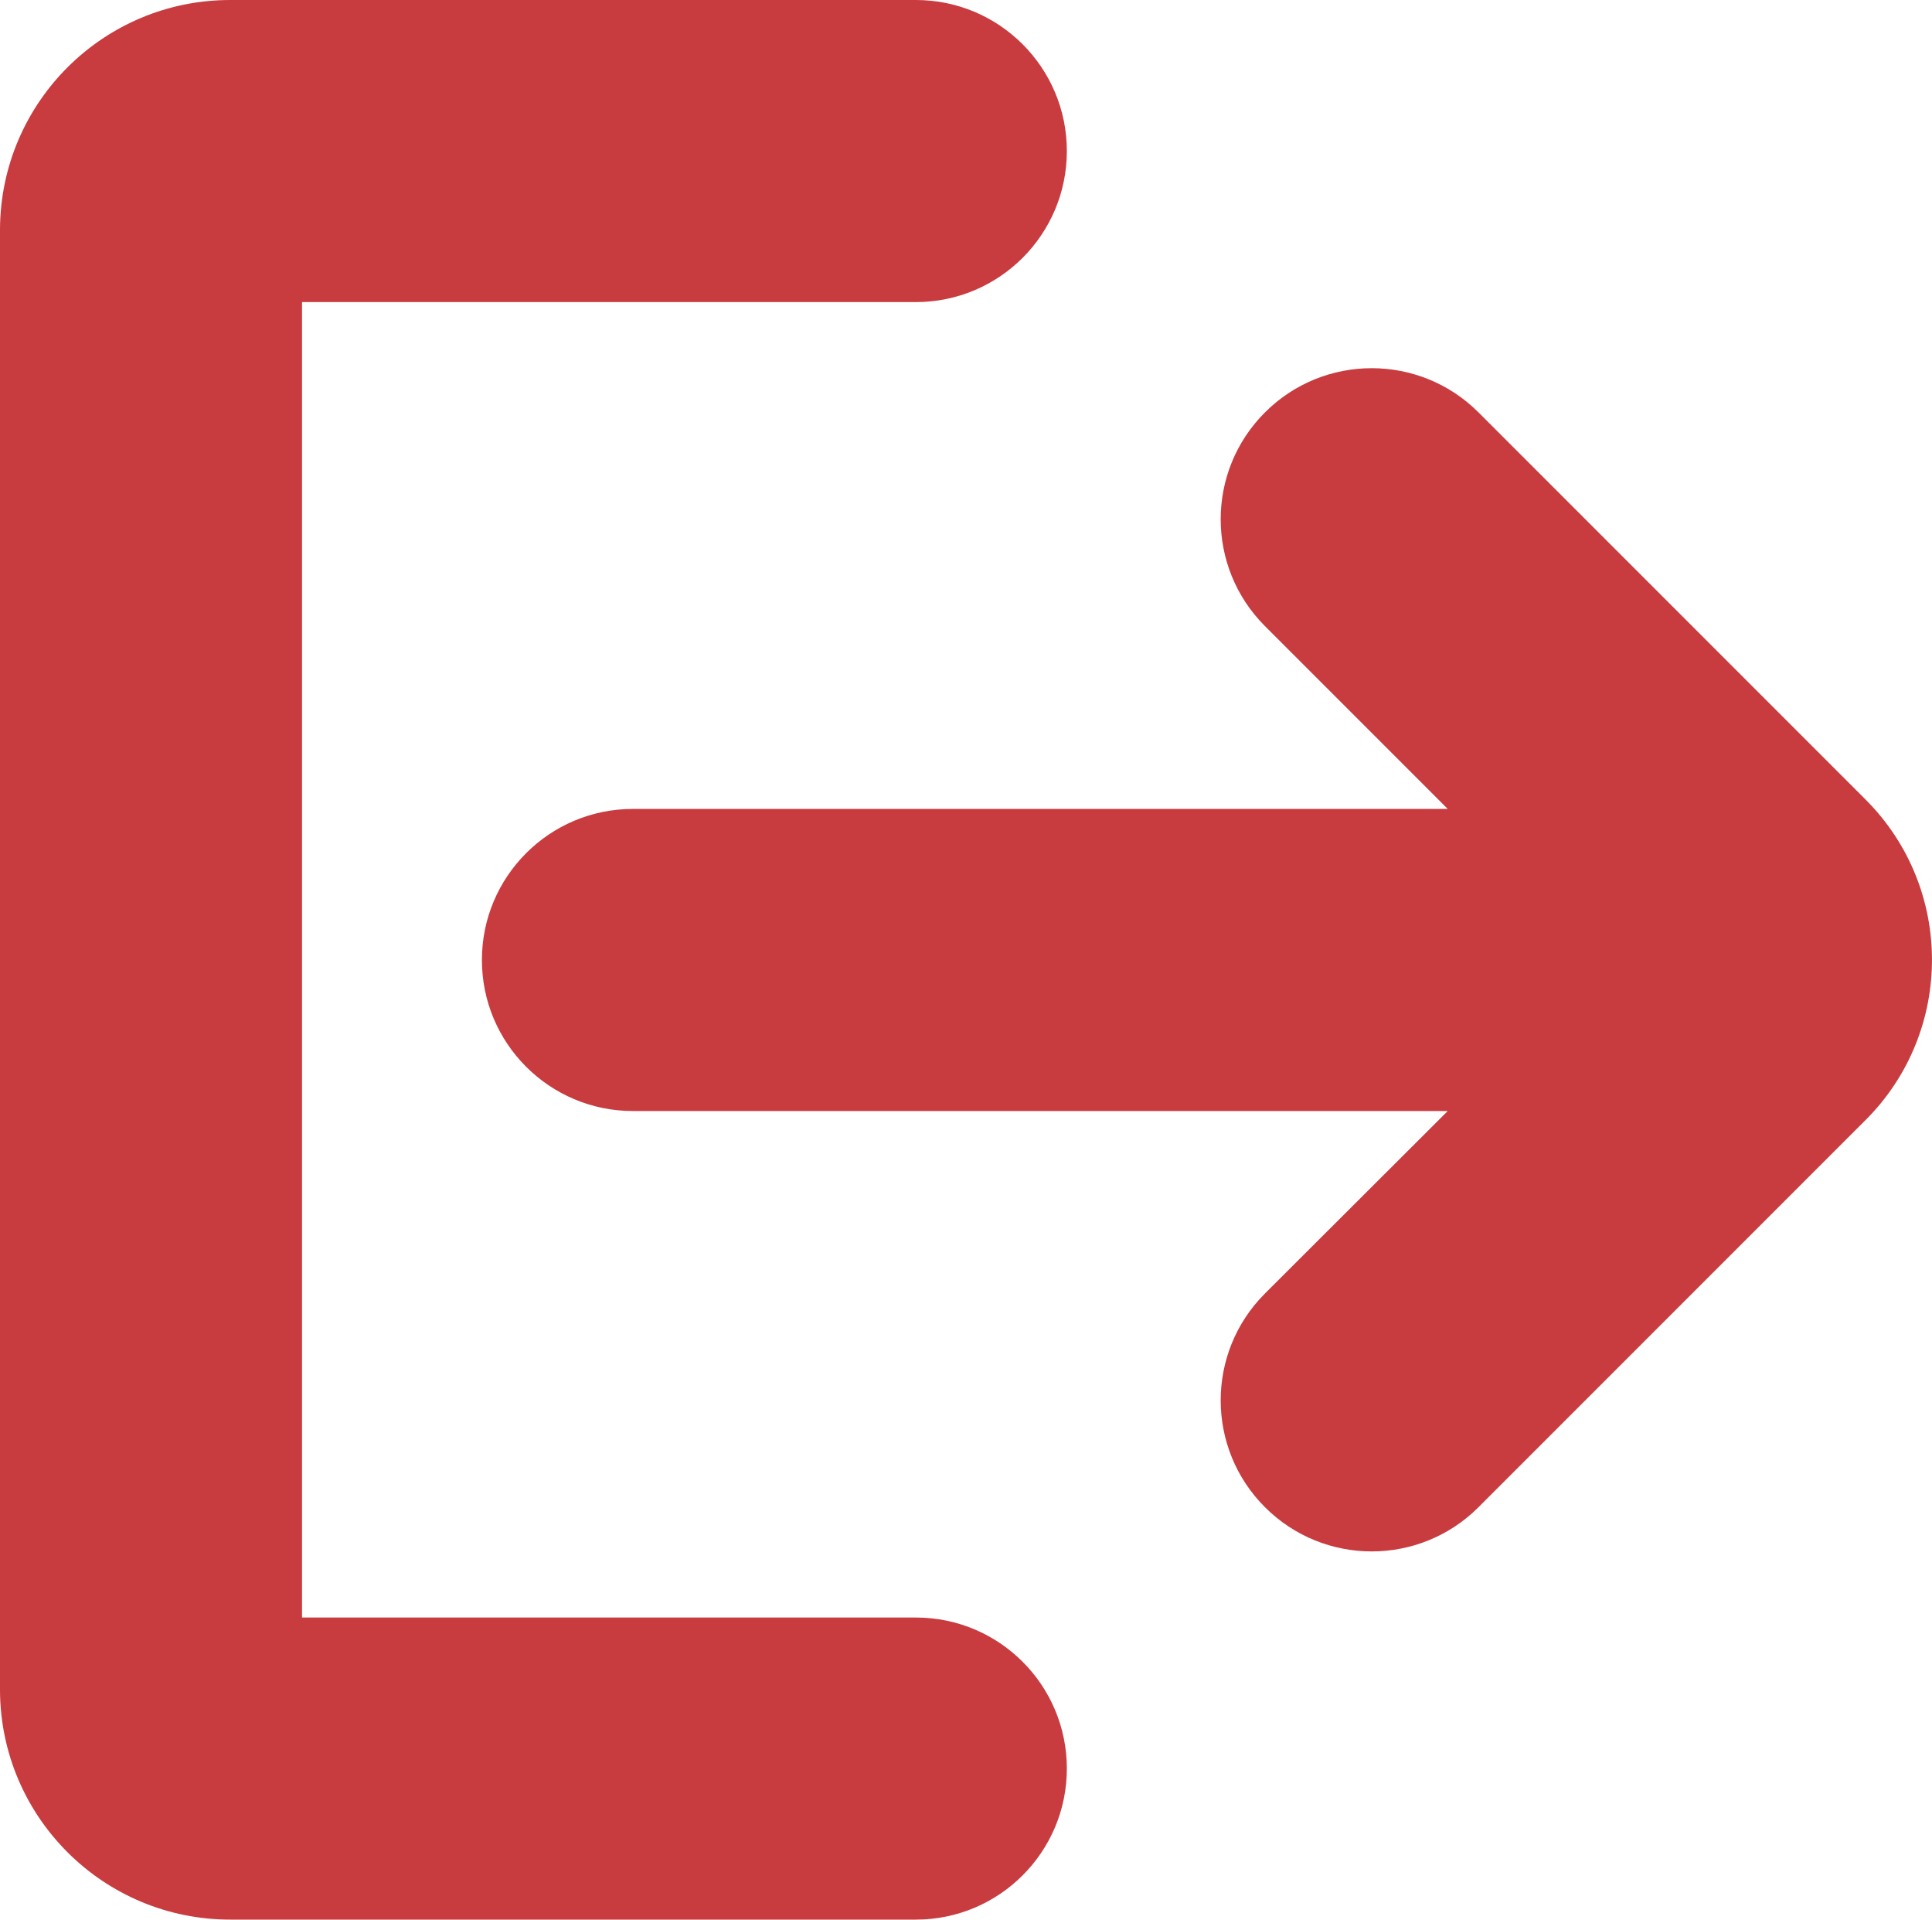
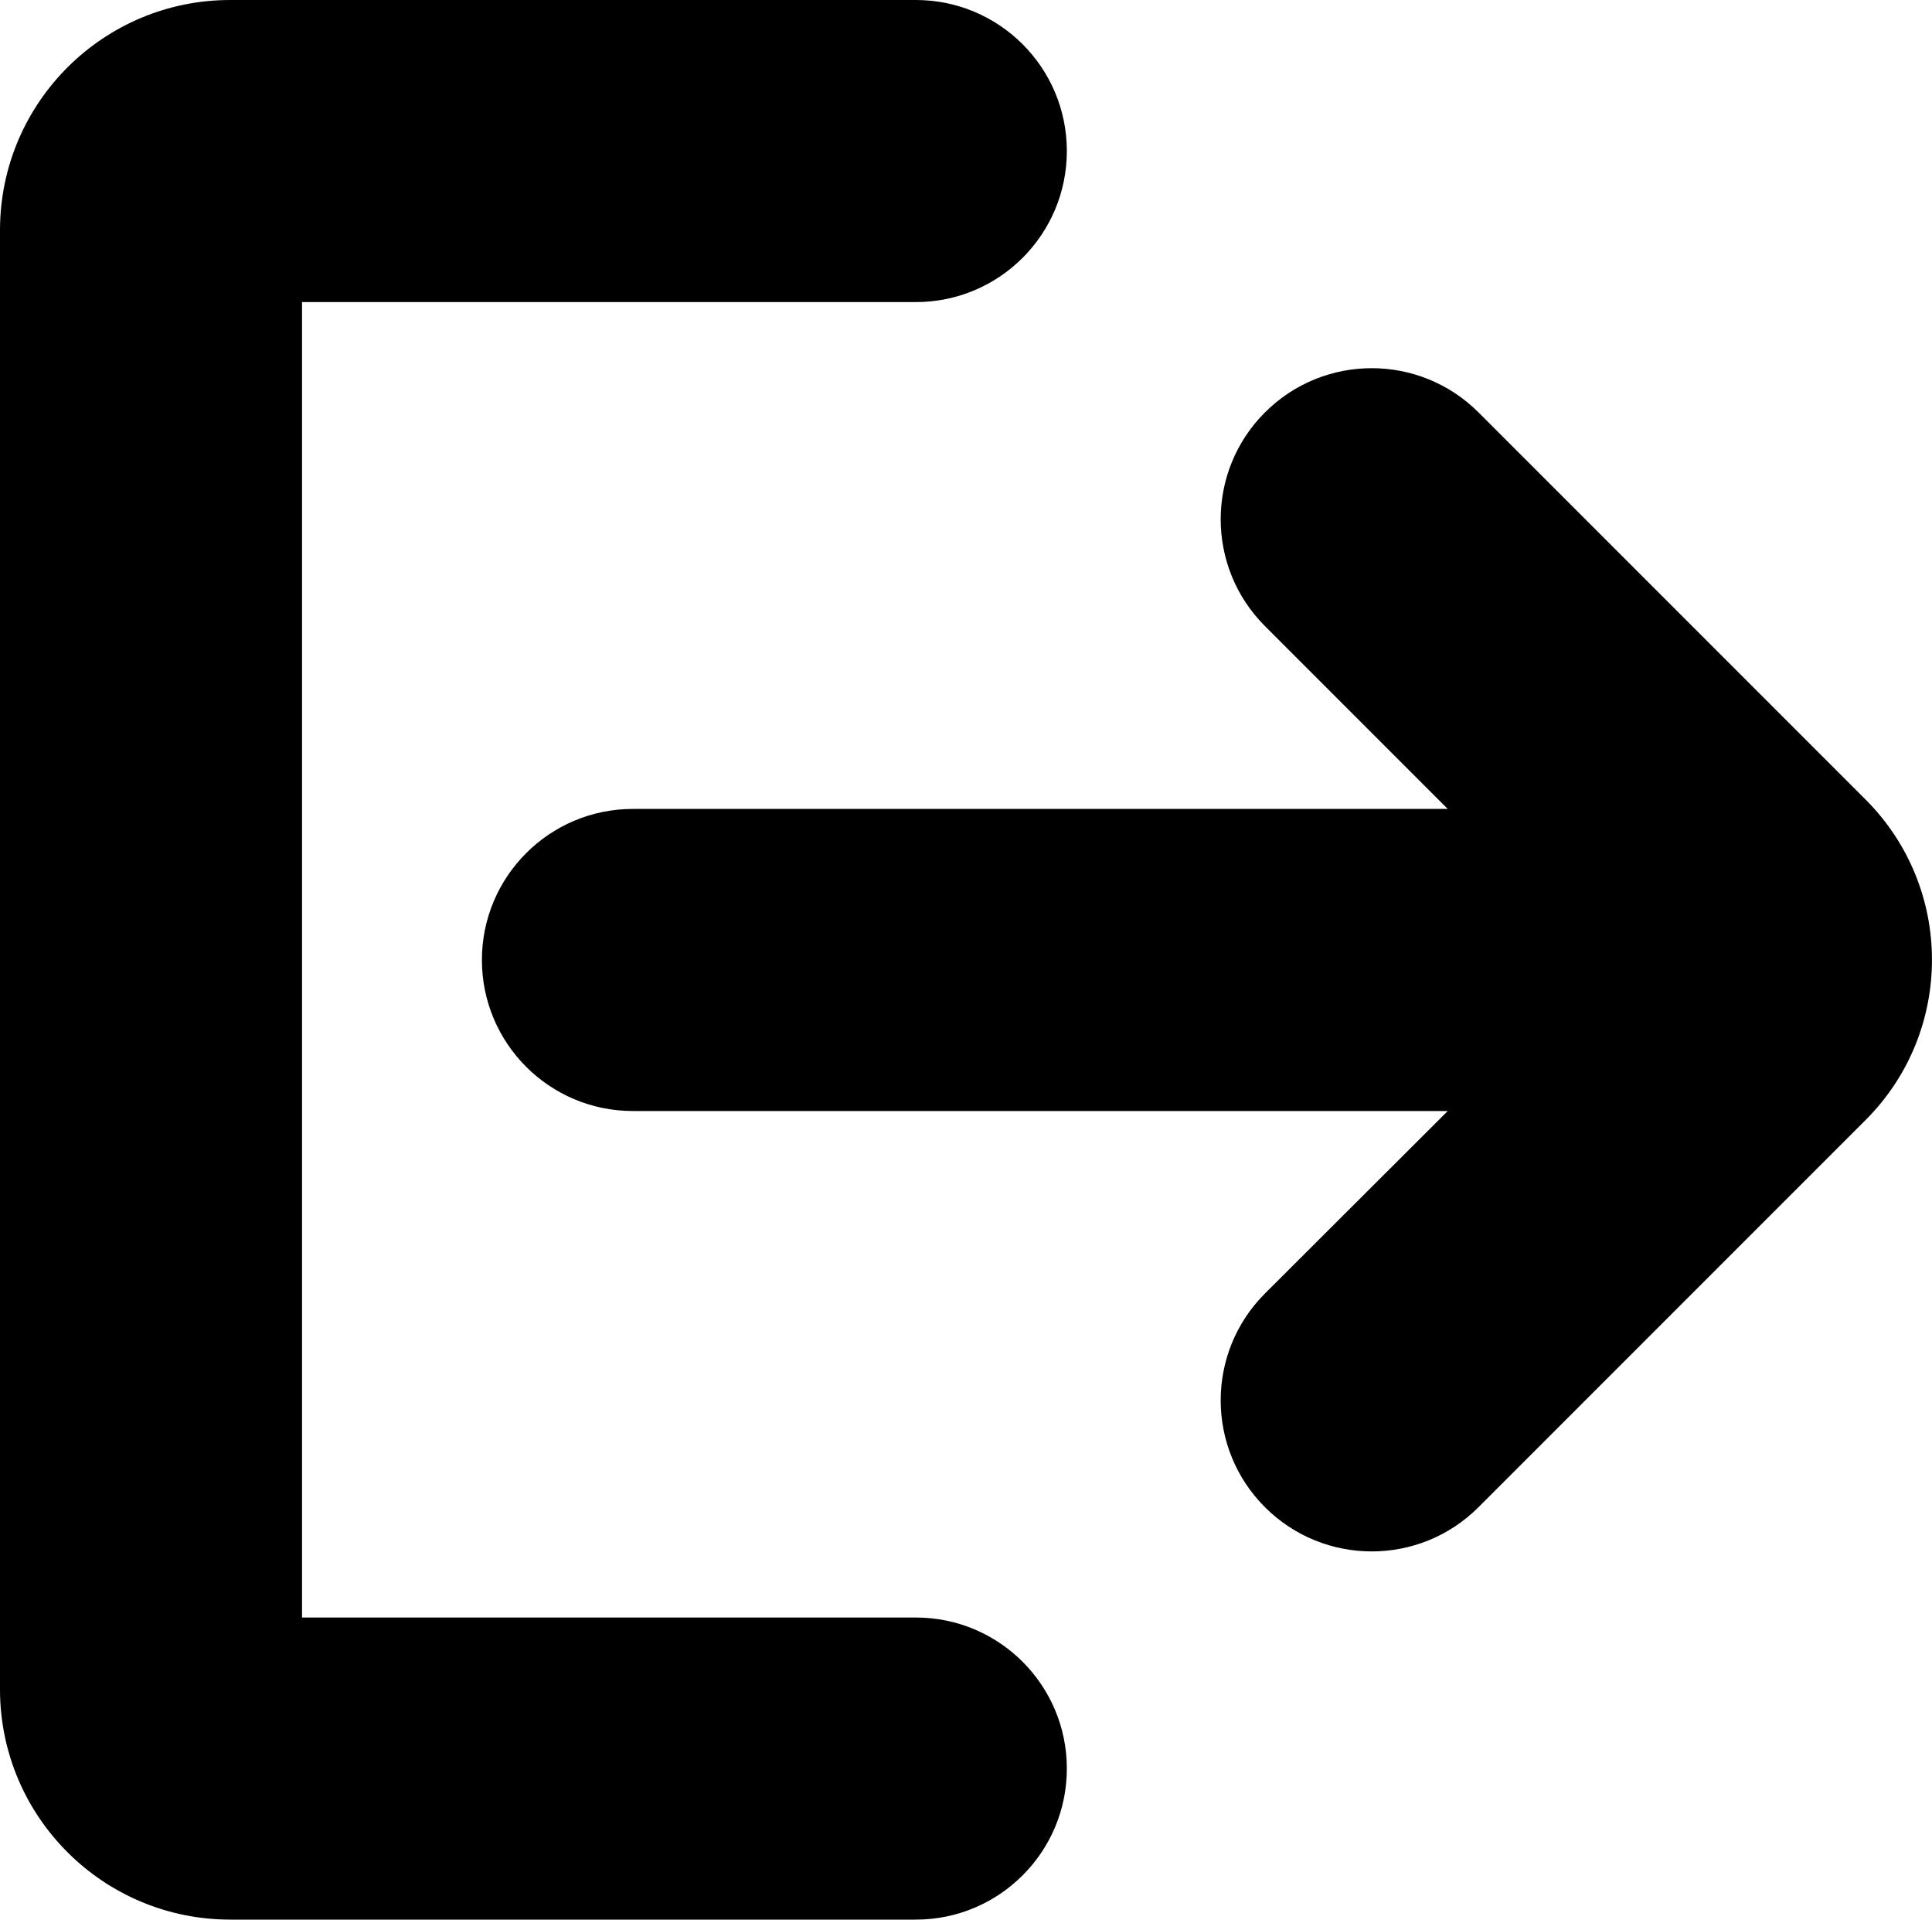
<svg xmlns="http://www.w3.org/2000/svg" viewBox="0 0 57.57 57.19">
-   <defs>
-     <style>.cls-1{fill:#c83b3f;}</style>
-   </defs>
-   <g id="레이어_2" data-name="레이어 2">
-     <g id="레이어_1-2" data-name="레이어 1">
-       <path class="cls-1" d="M27.29,48.19H9V9H27.29a4.5,4.5,0,0,0,0-9H6.88A6.86,6.86,0,0,0,0,6.83V50.36a6.86,6.86,0,0,0,6.88,6.83H27.29a4.5,4.5,0,0,0,0-9Z" />
-       <path class="cls-1" d="M55.59,23.82,44.06,12.29a4.5,4.5,0,0,0-6.37,6.36l5.45,5.45H18.86a4.5,4.5,0,0,0,0,9H43.14l-5.45,5.44a4.5,4.5,0,0,0,6.37,6.36L55.59,33.37a6.75,6.75,0,0,0,0-9.55Z" />
-     </g>
-   </g>
+   <path class="cls-1" d="M27.29,48.19H9V9H27.29a4.5,4.5,0,0,0,0-9H6.88A6.86,6.86,0,0,0,0,6.83V50.36a6.86,6.86,0,0,0,6.88,6.83H27.29a4.5,4.5,0,0,0,0-9Z" />
+   <path class="cls-1" d="M55.59,23.82,44.06,12.29a4.5,4.5,0,0,0-6.37,6.36l5.45,5.45H18.86a4.5,4.5,0,0,0,0,9H43.14l-5.45,5.44a4.5,4.5,0,0,0,6.37,6.36L55.59,33.37a6.75,6.75,0,0,0,0-9.55Z" />
</svg>
